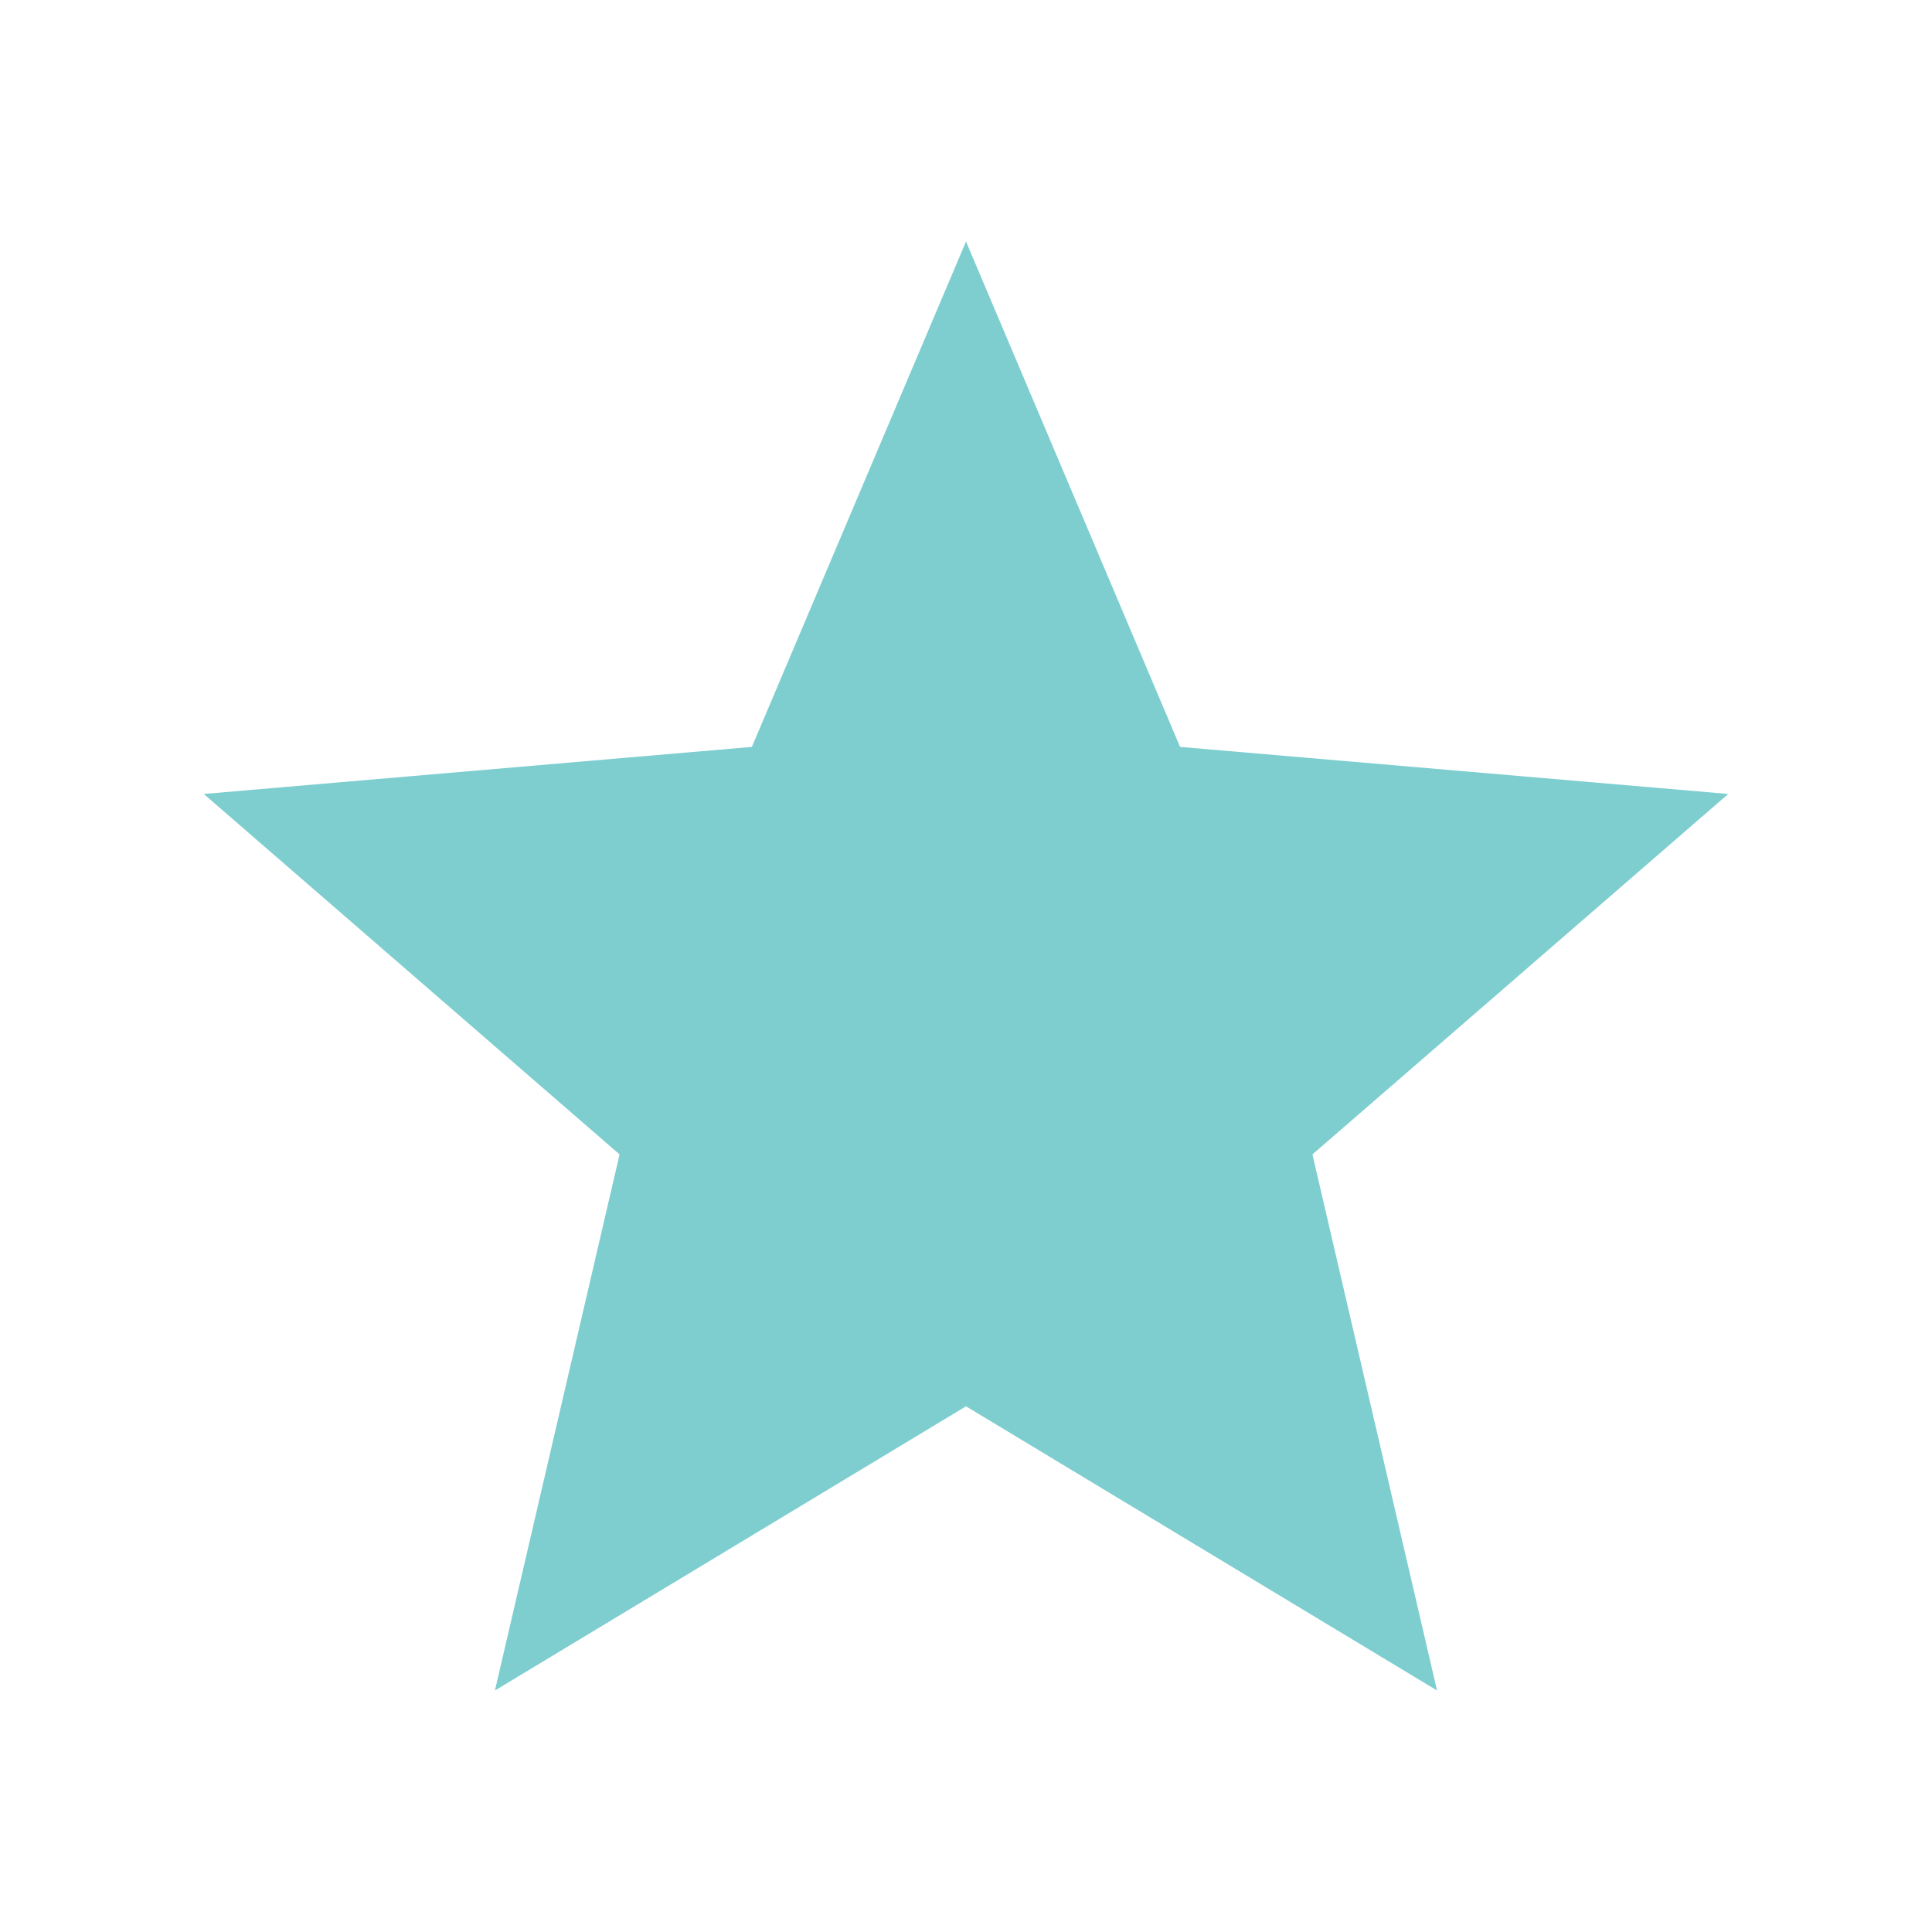
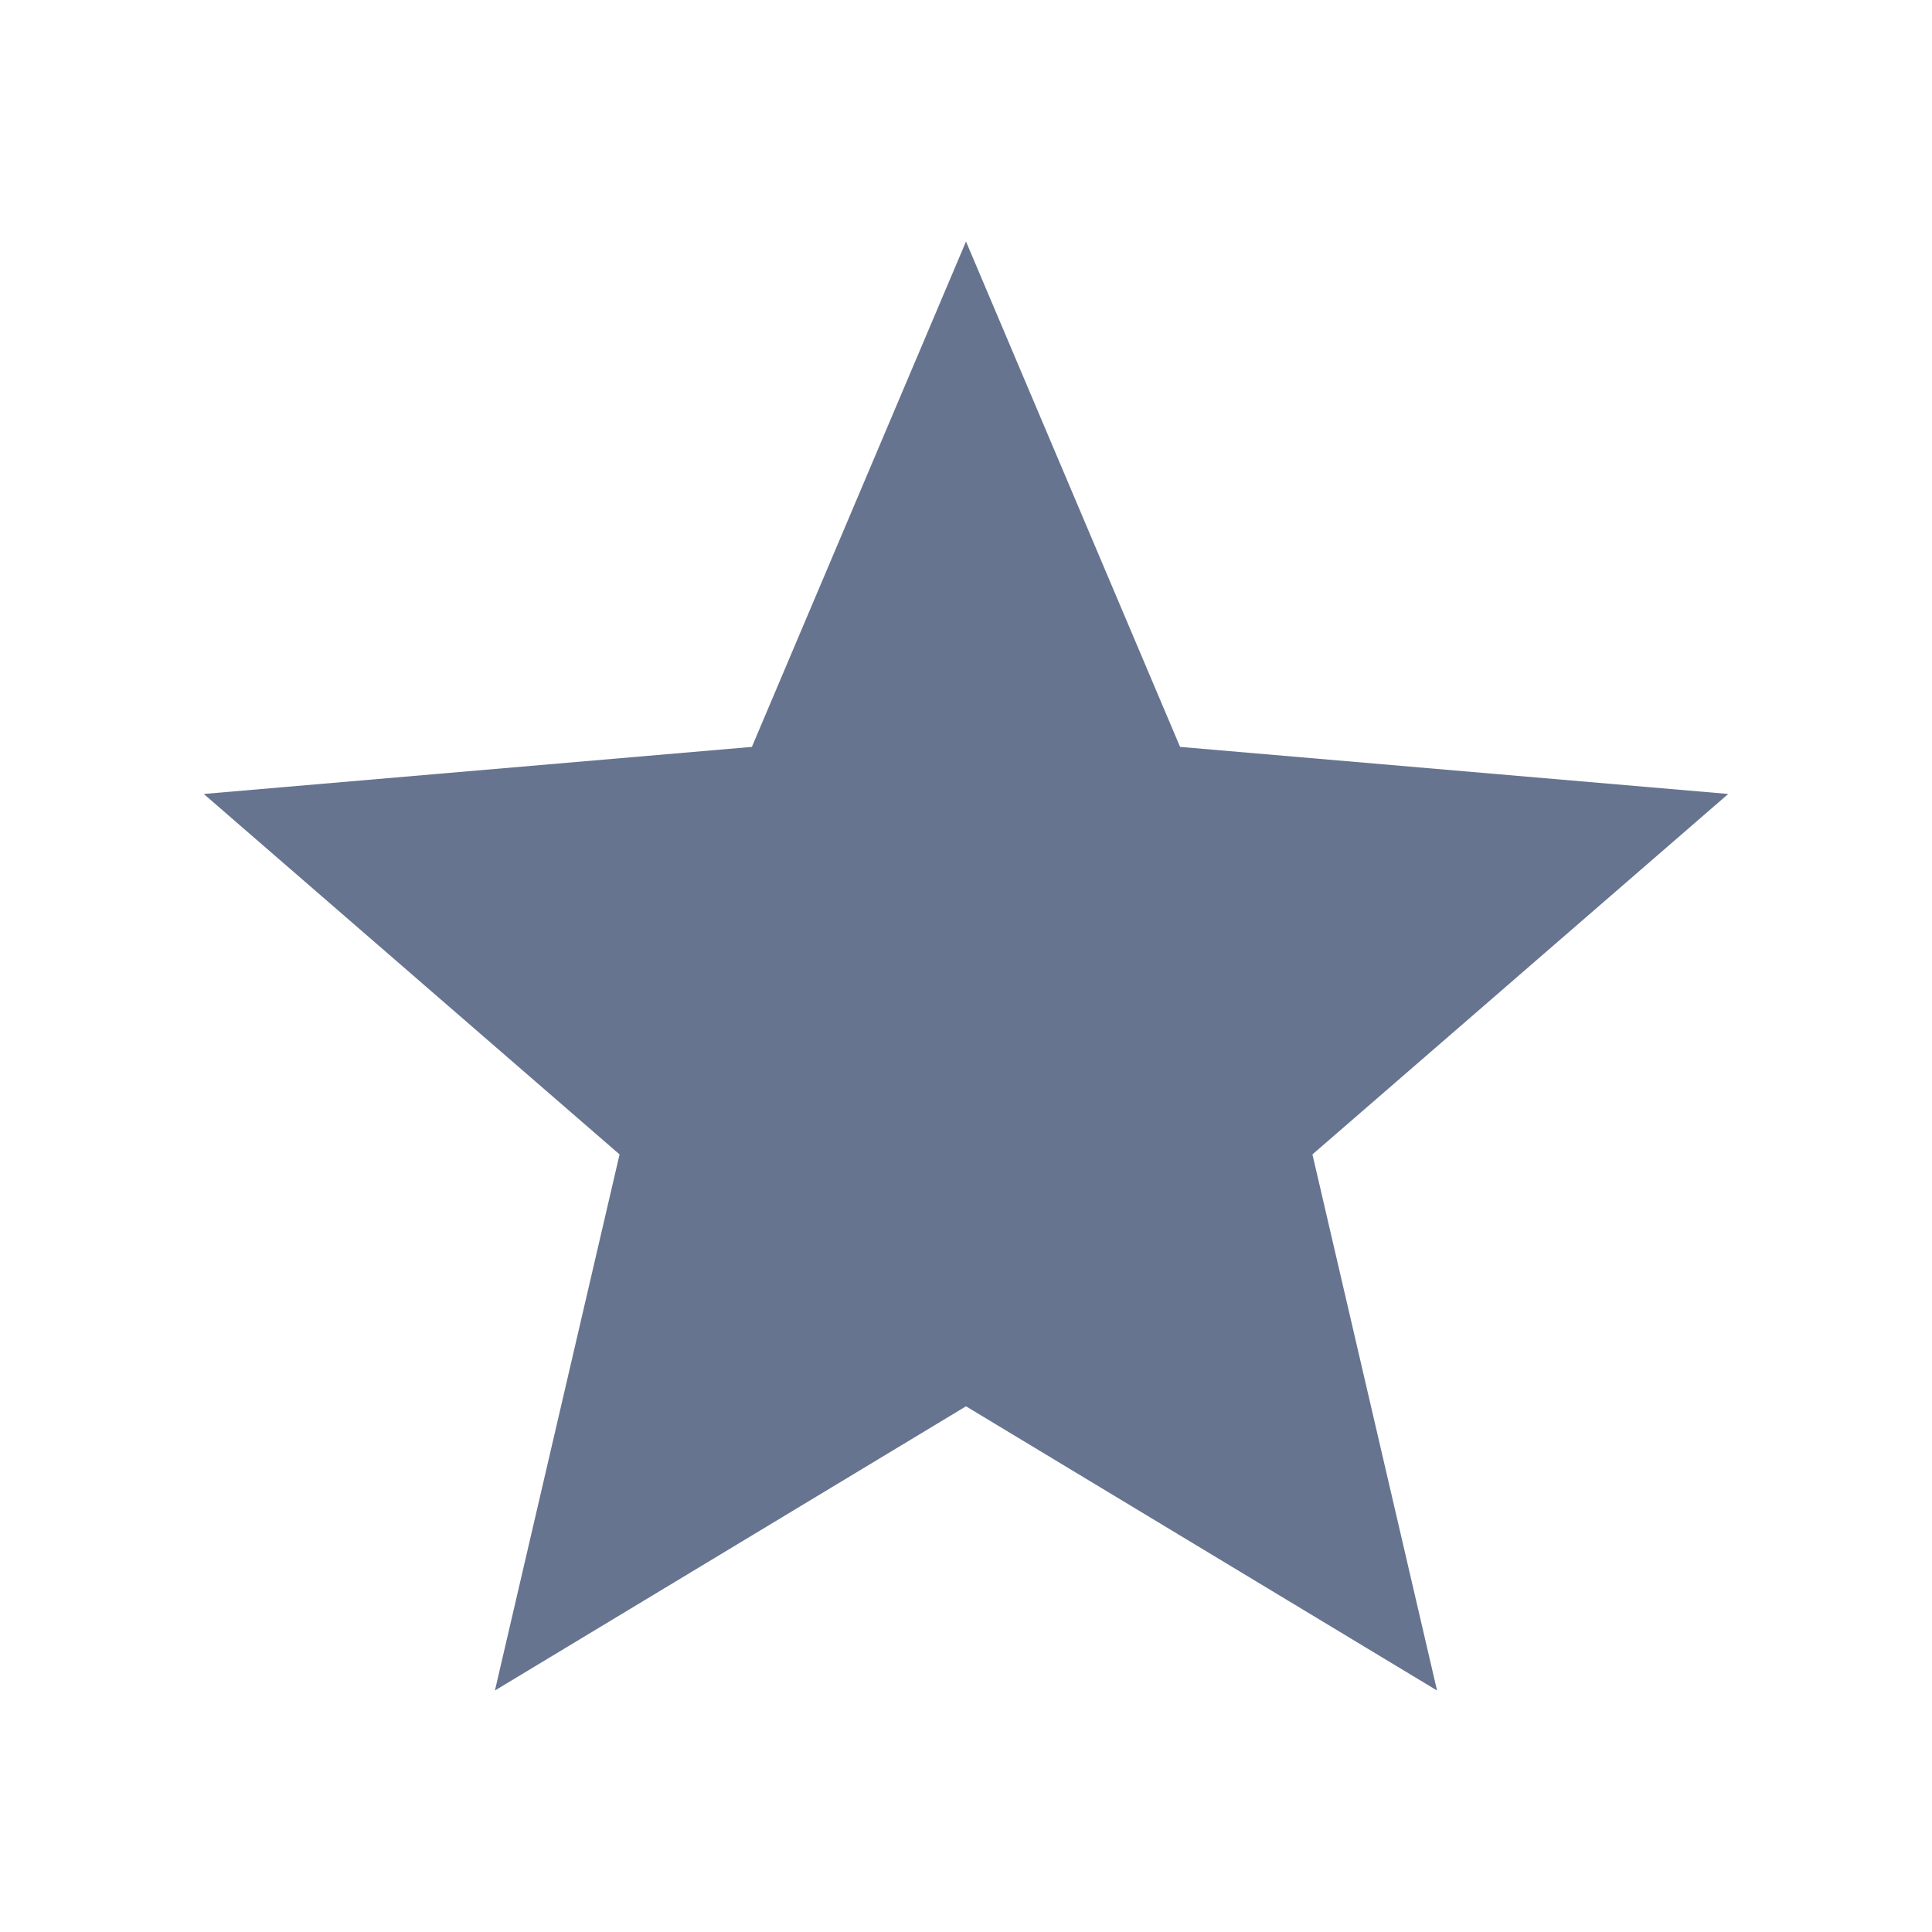
<svg xmlns="http://www.w3.org/2000/svg" viewBox="0 0 512 512">
-   <path style="fill:rgb(126, 206, 208);" d="M256 372.686L380.83 448l-33.021-142.066L458 210.409l-145.267-12.475L256 64l-56.743 133.934L54 210.409l110.192 95.525L131.161 448z" />
+   <path style="fill:rgb(102,116,143);" d="M256 372.686L380.83 448l-33.021-142.066L458 210.409l-145.267-12.475L256 64l-56.743 133.934L54 210.409l110.192 95.525L131.161 448z" />
</svg>
